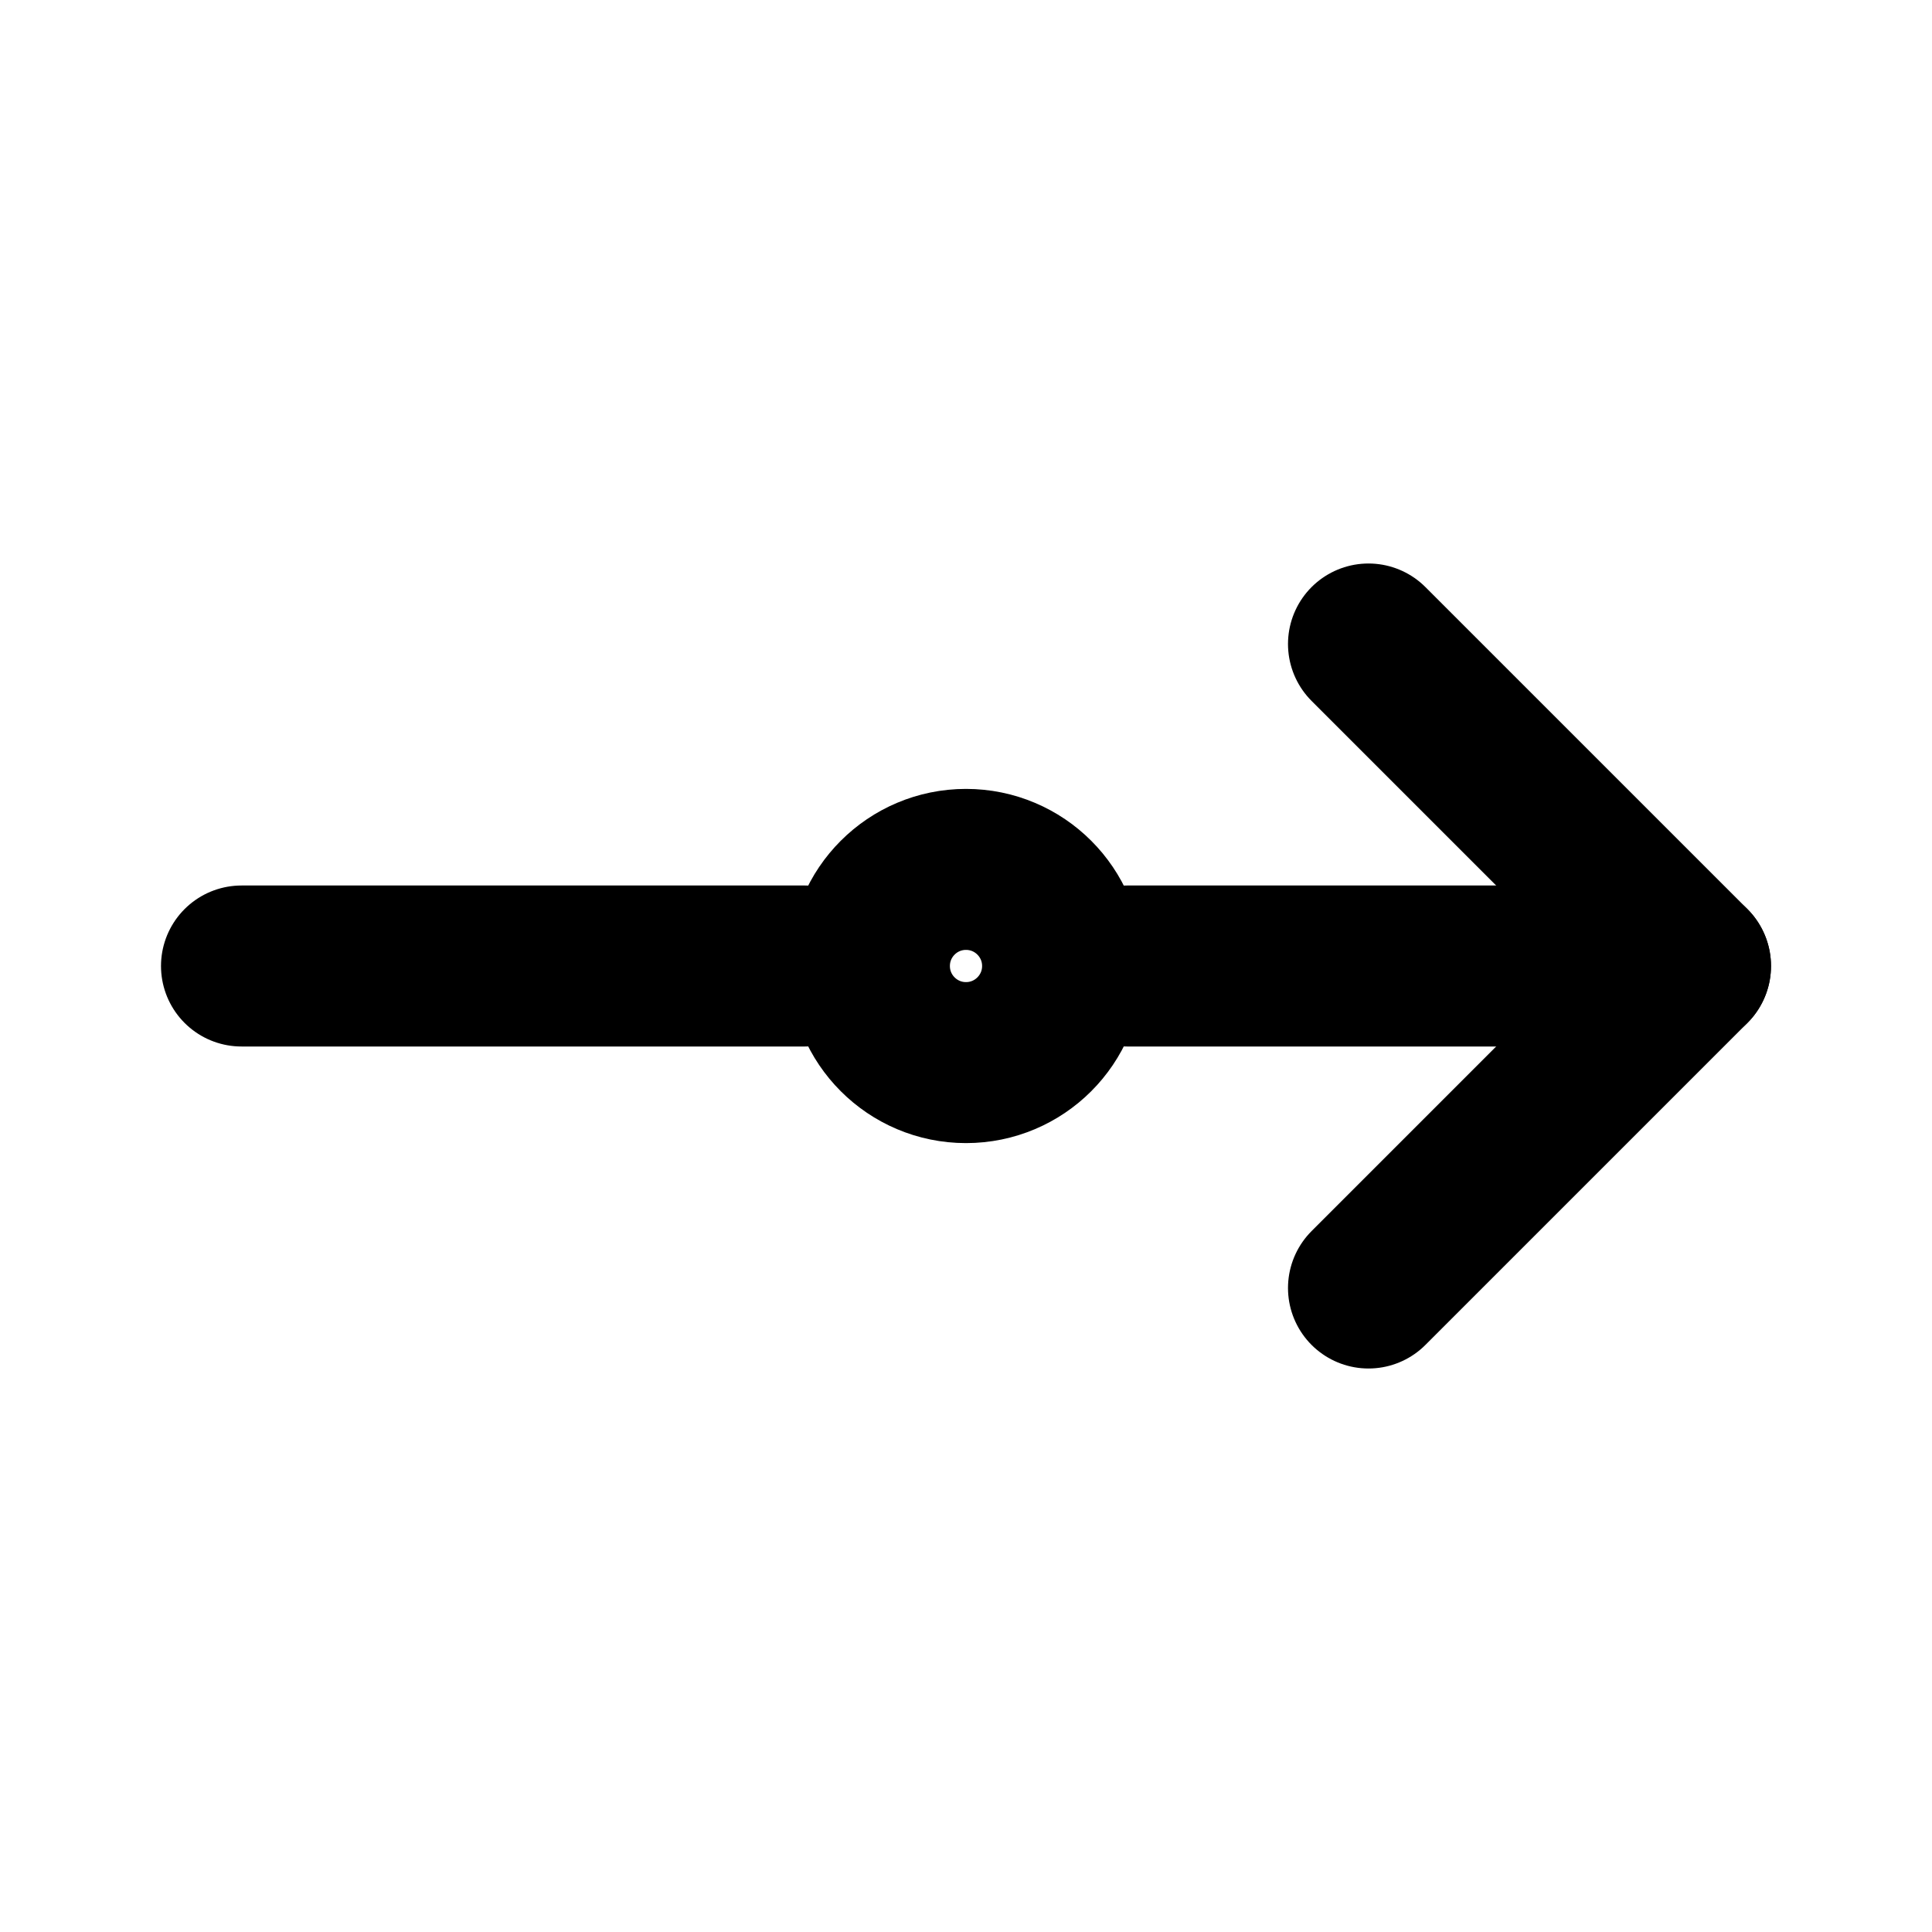
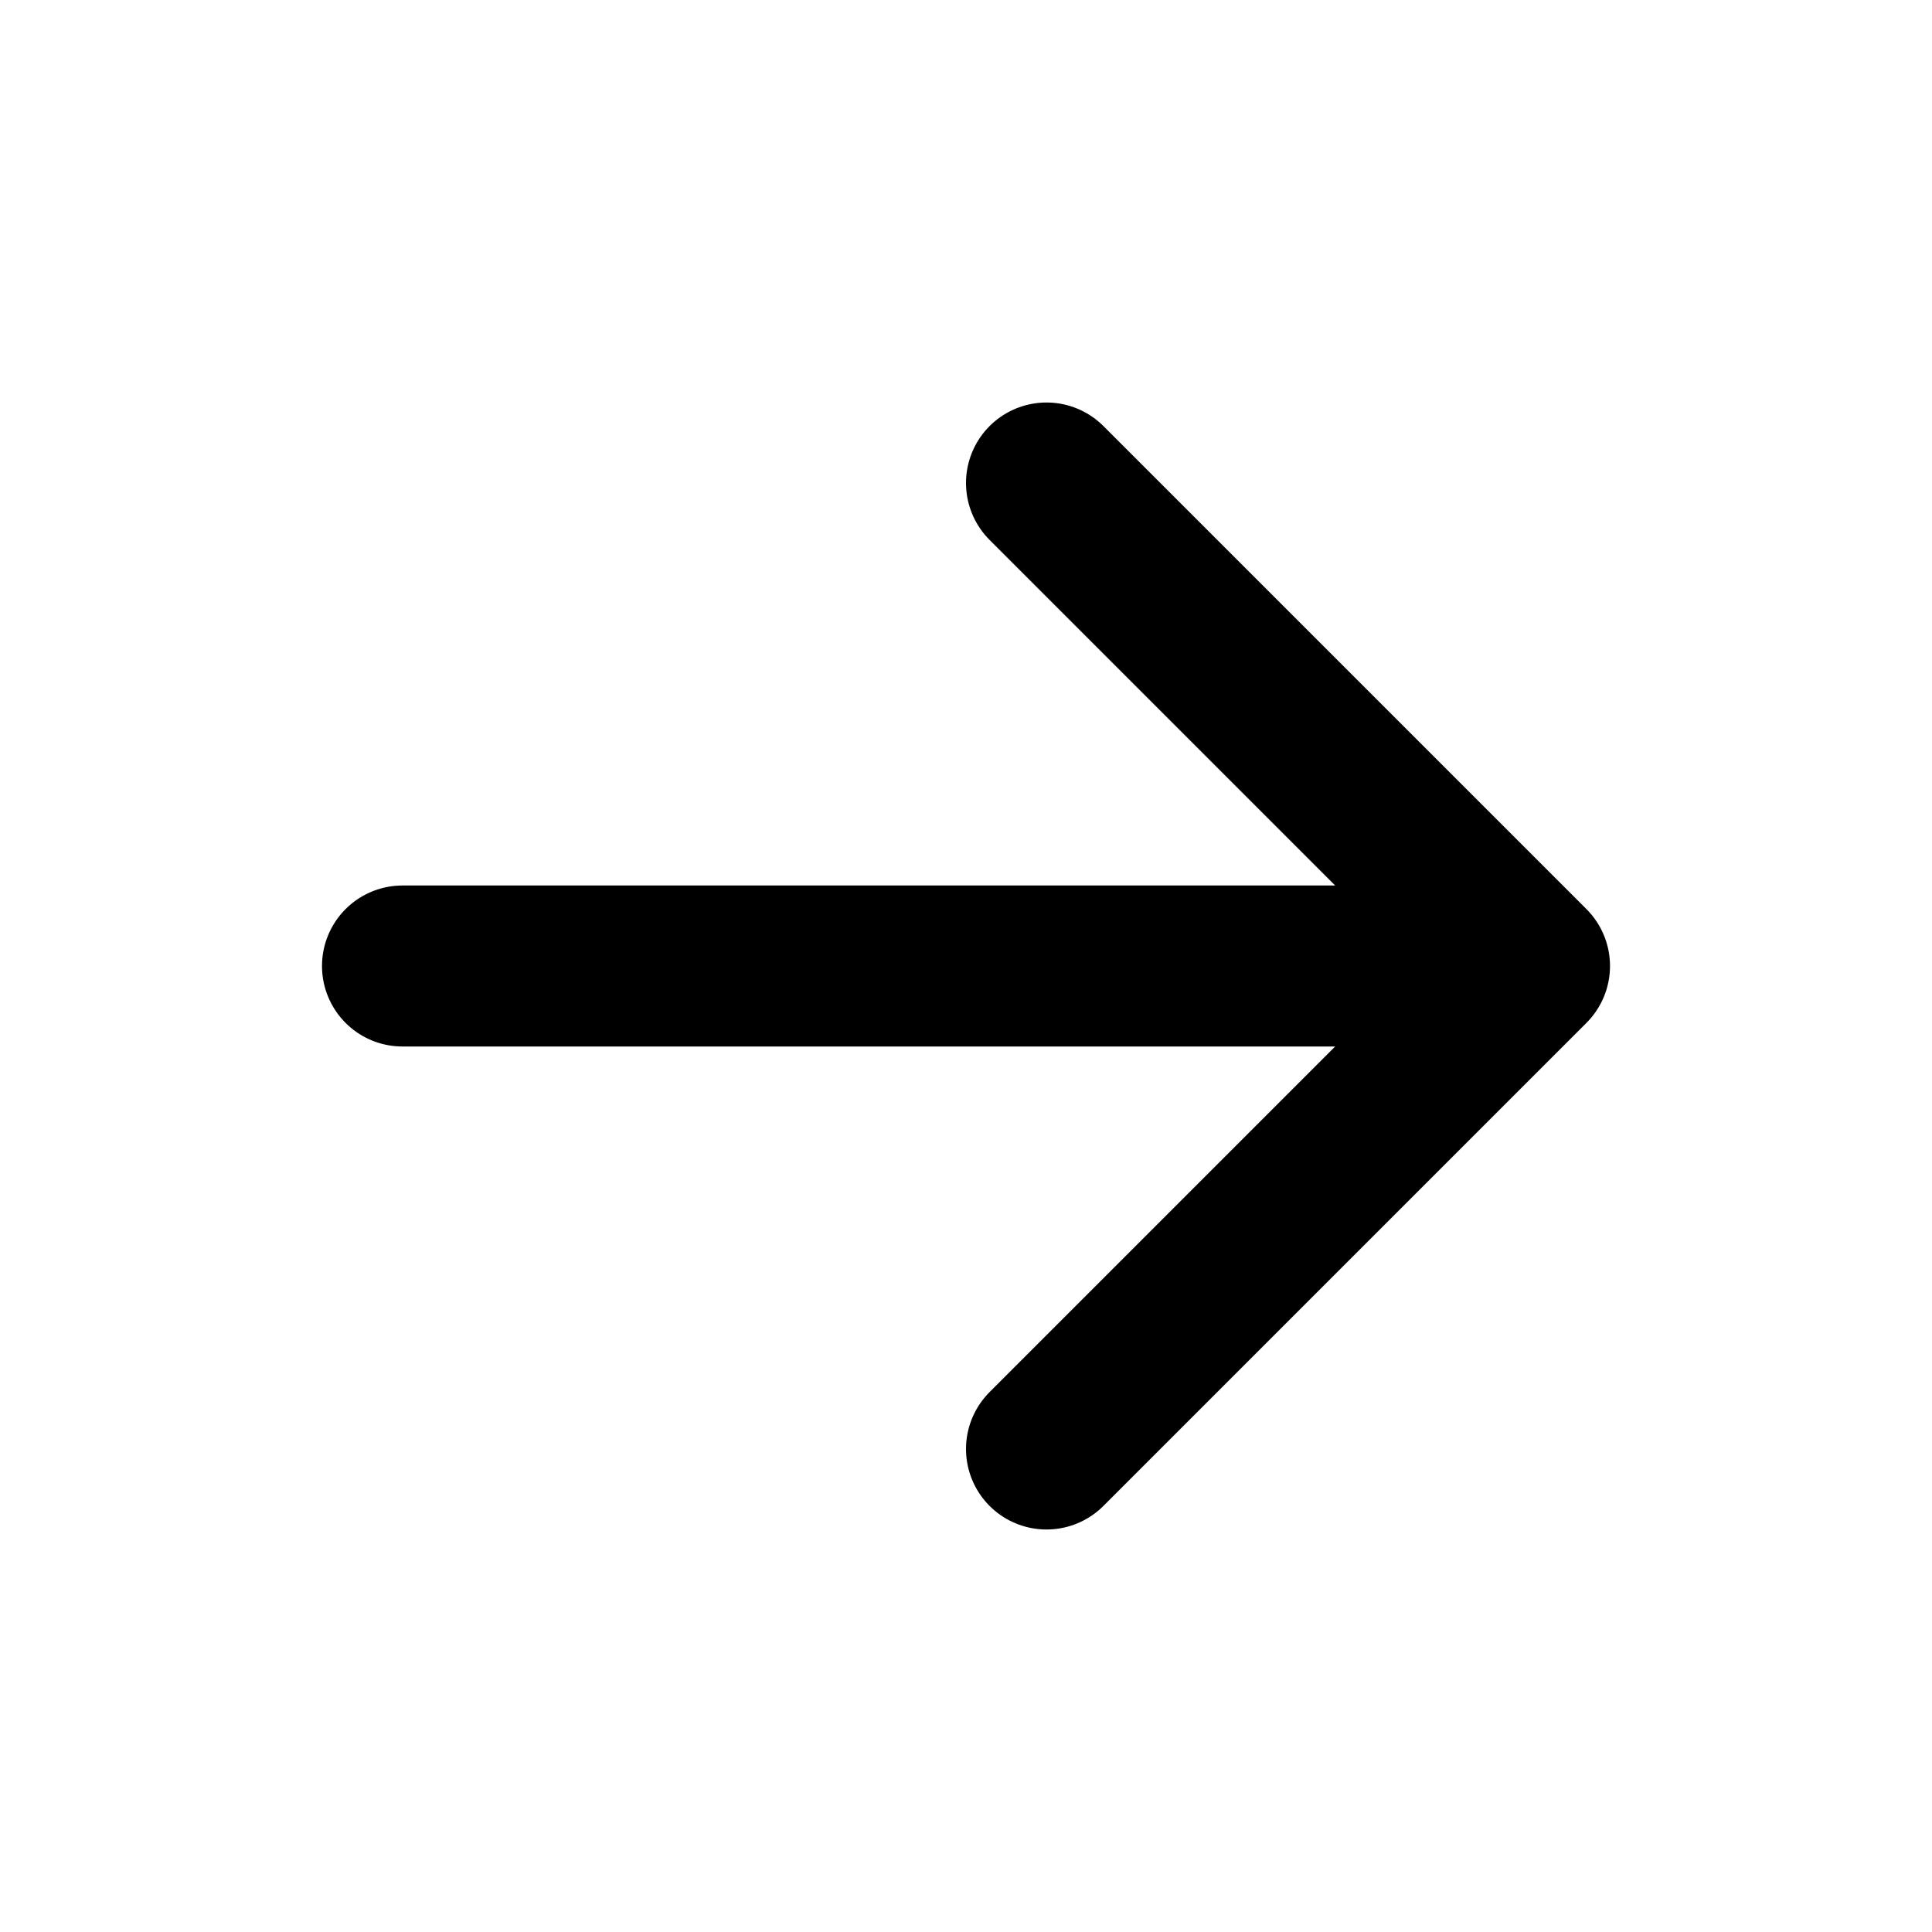
<svg xmlns="http://www.w3.org/2000/svg" width="24" height="24" viewBox="0 0 24 24" fill="none" stroke="currentColor" stroke-width="2" stroke-linecap="round" stroke-linejoin="round">
-   <path d="M3 12h7" />
-   <path d="M14 12h7" />
-   <path d="M17 8l4 4-4 4" />
-   <circle cx="12" cy="12" r="1.2" />
+   <path d="M5 12h13" />
+   <path d="M13 6l6 6-6 6" />
</svg>
